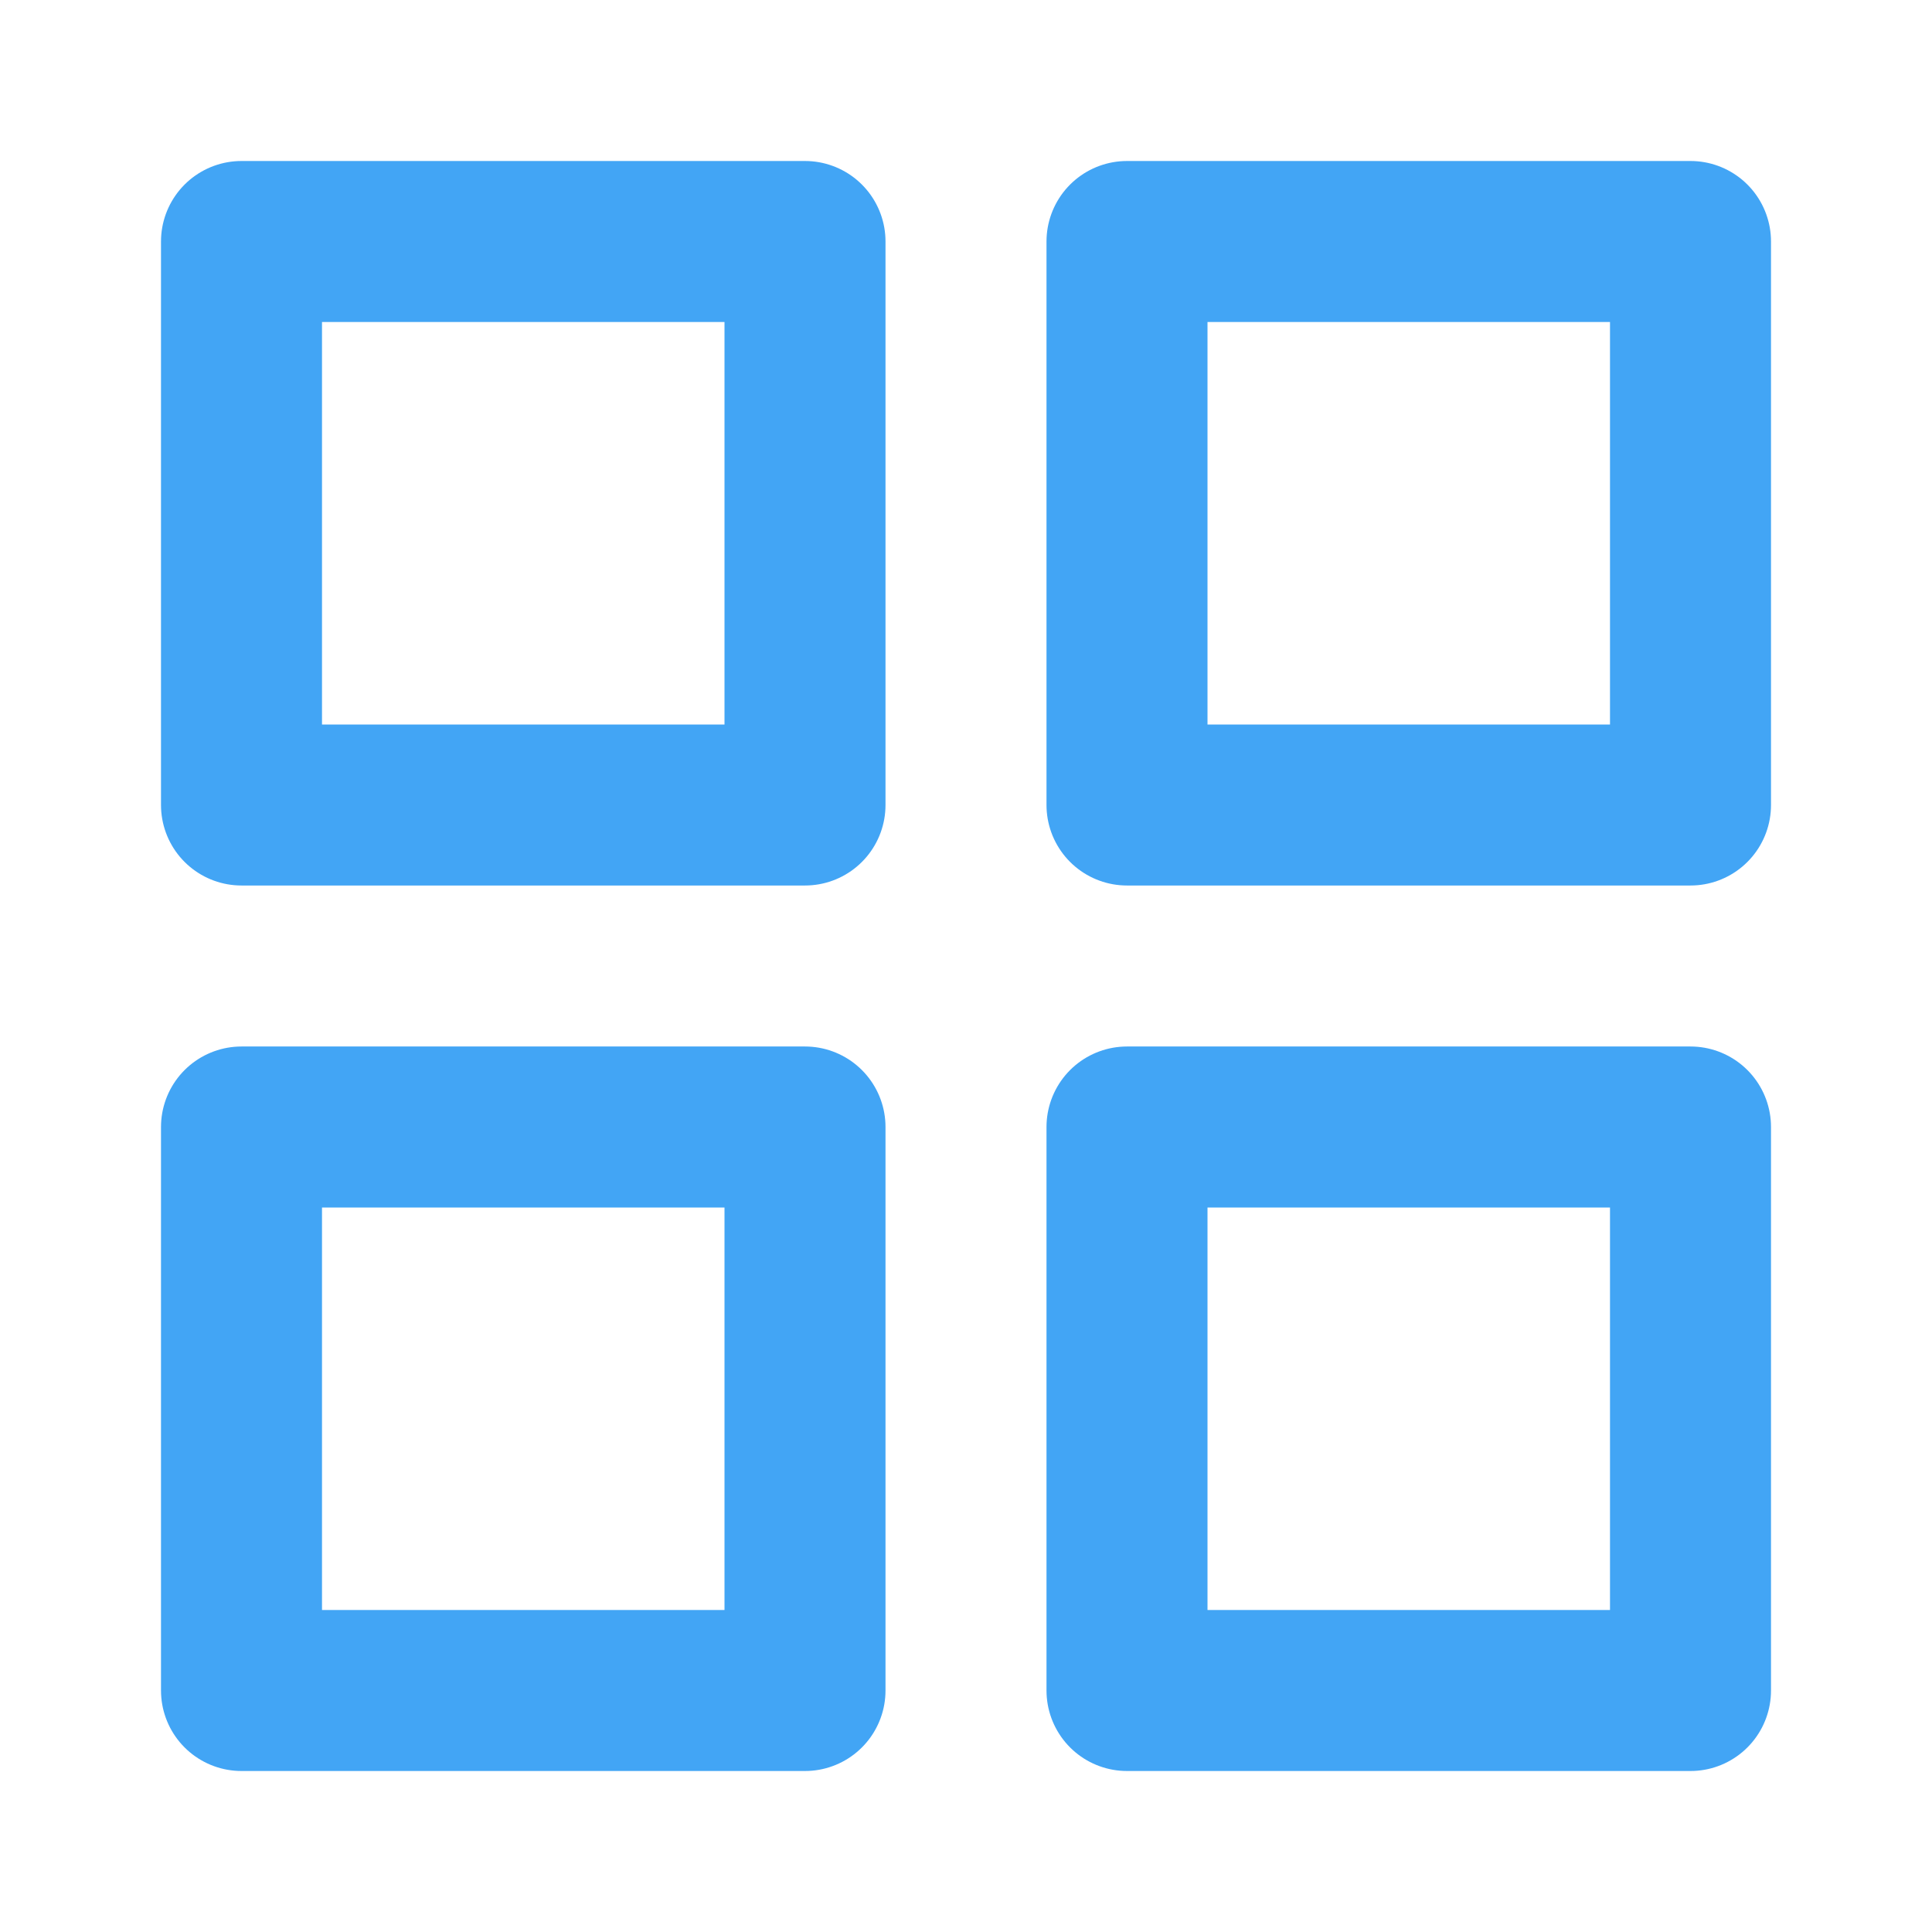
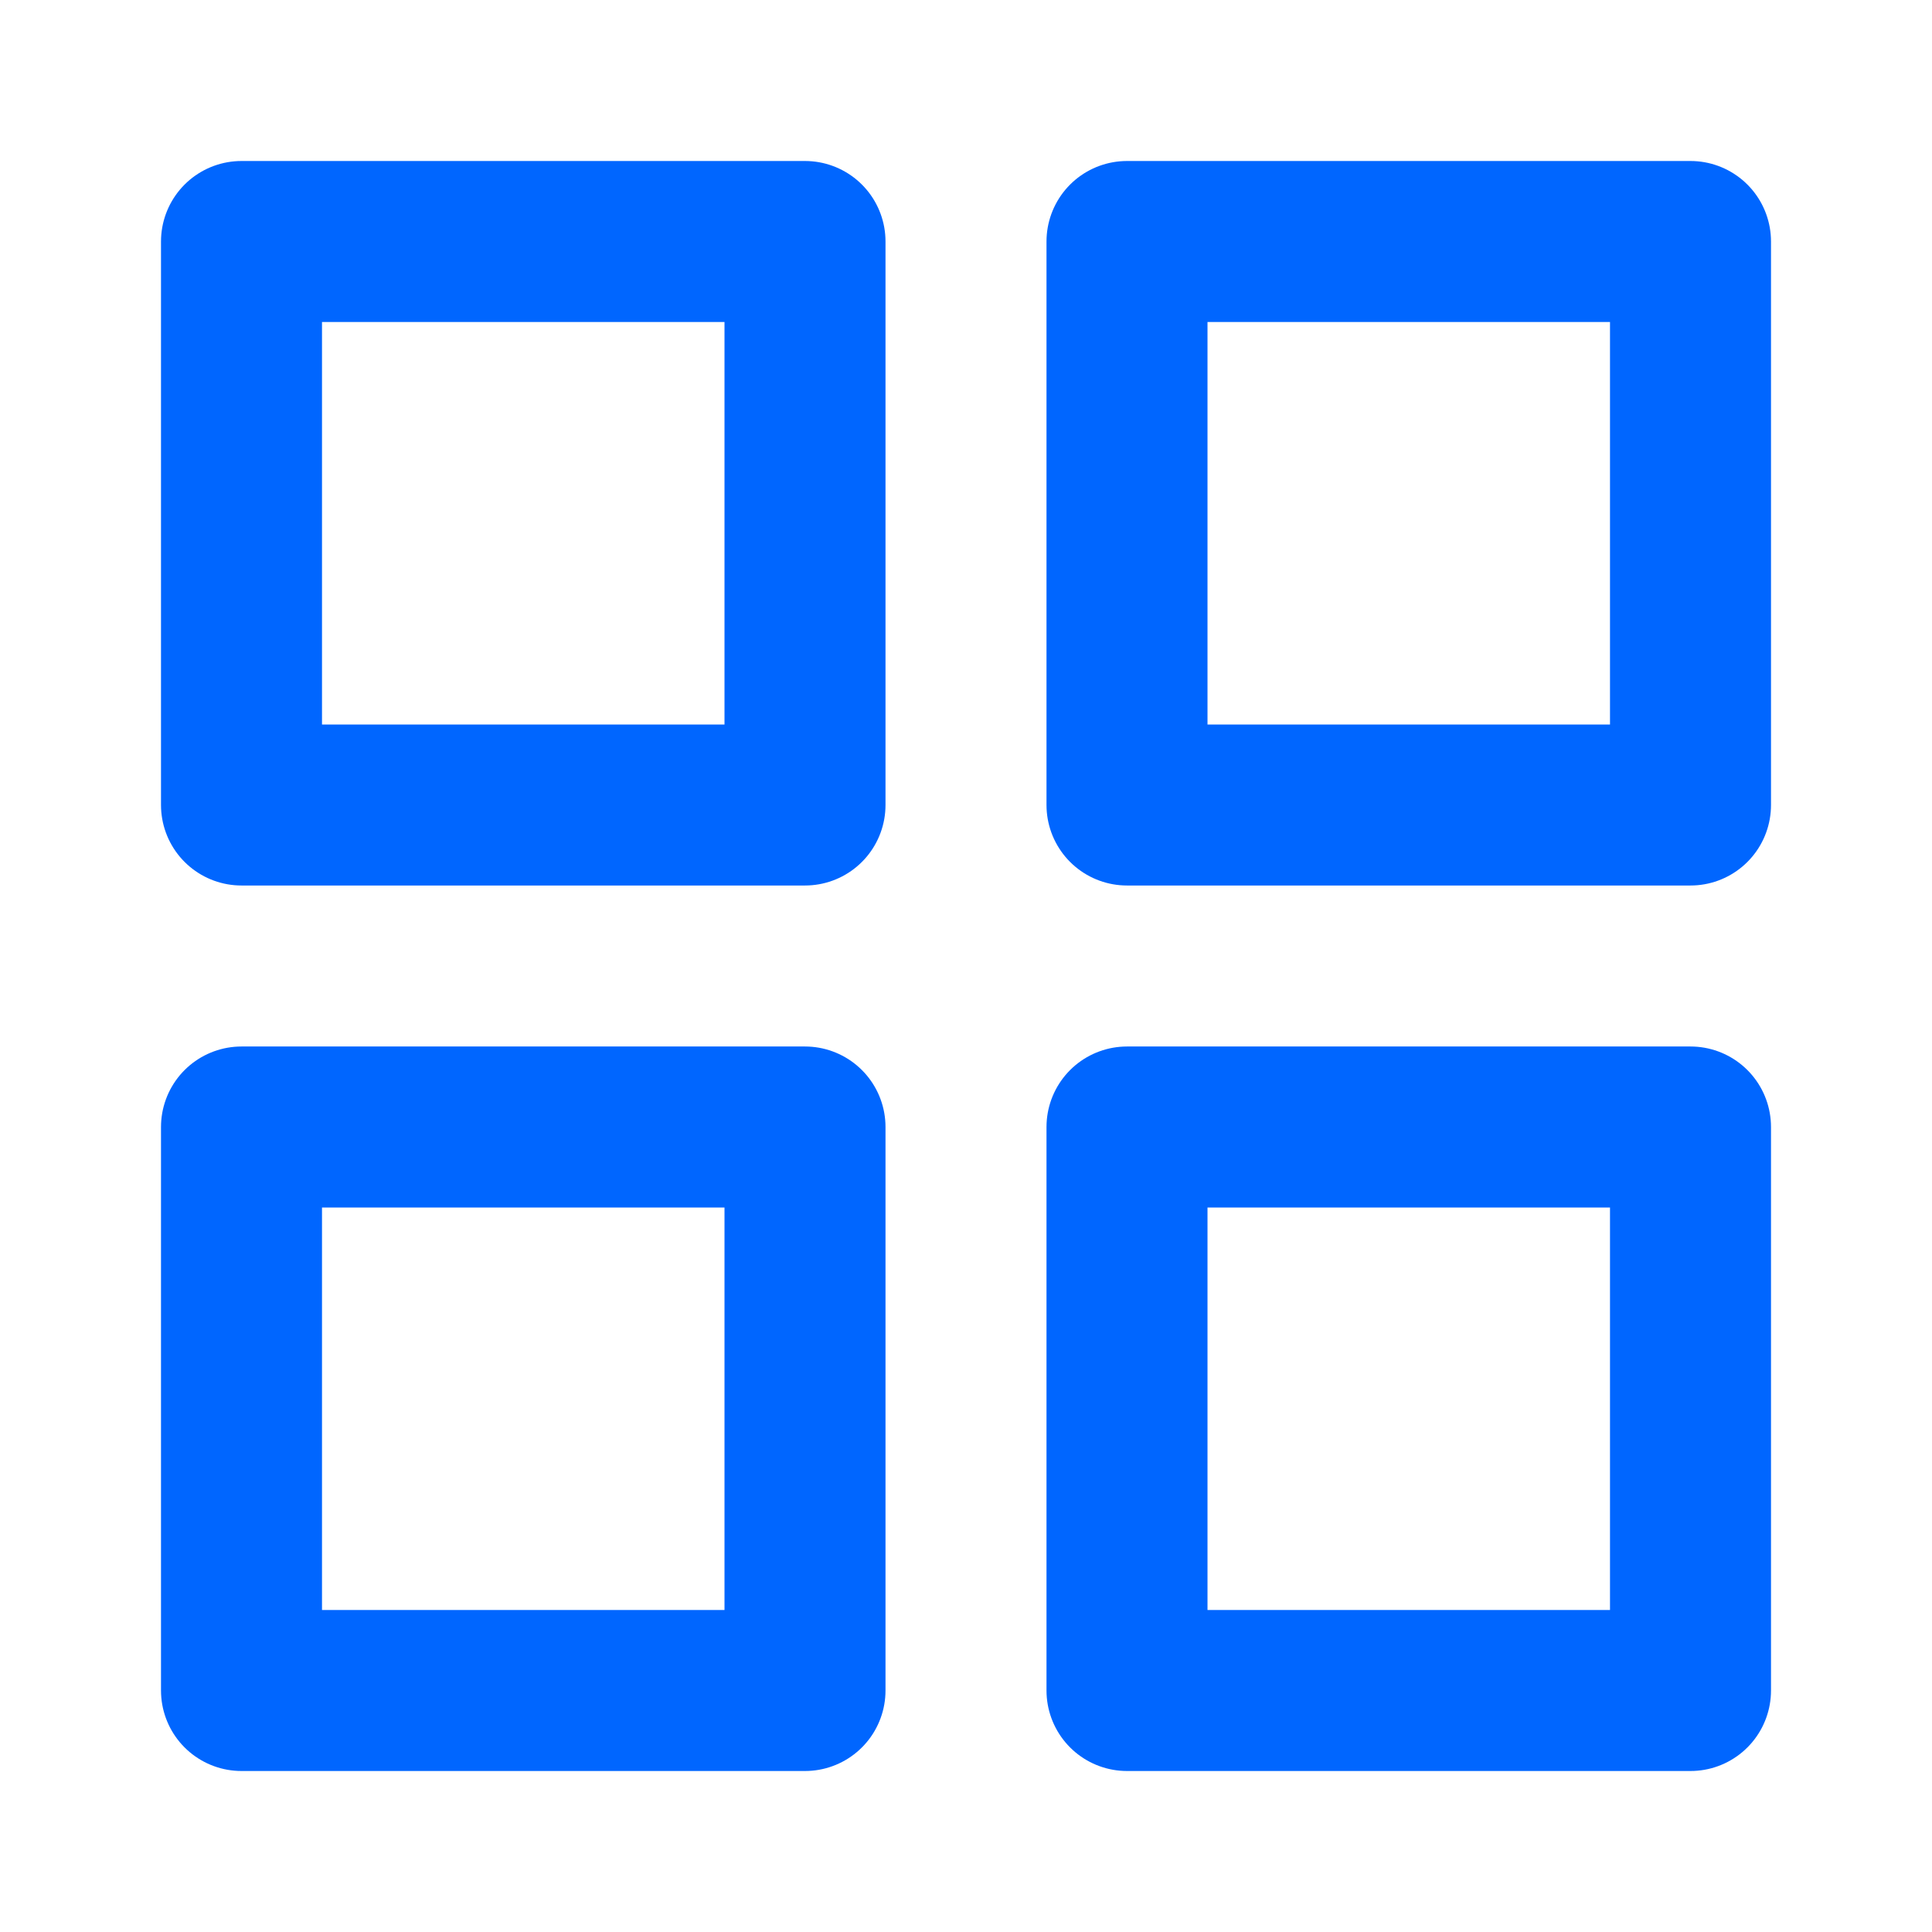
- <svg xmlns="http://www.w3.org/2000/svg" width="24" height="24" viewBox="0 0 24 24" fill="none" stroke="#42A5F5" stroke-width="2" stroke-linecap="round" stroke-linejoin="round">
+ <svg xmlns="http://www.w3.org/2000/svg" width="24" height="24" viewBox="0 0 24 24" fill="none" stroke="#0066FF" stroke-width="2" stroke-linecap="round" stroke-linejoin="round">
  <rect x="3" y="3" width="7" height="7" />
  <rect x="14" y="3" width="7" height="7" />
  <rect x="14" y="14" width="7" height="7" />
  <rect x="3" y="14" width="7" height="7" />
</svg>
